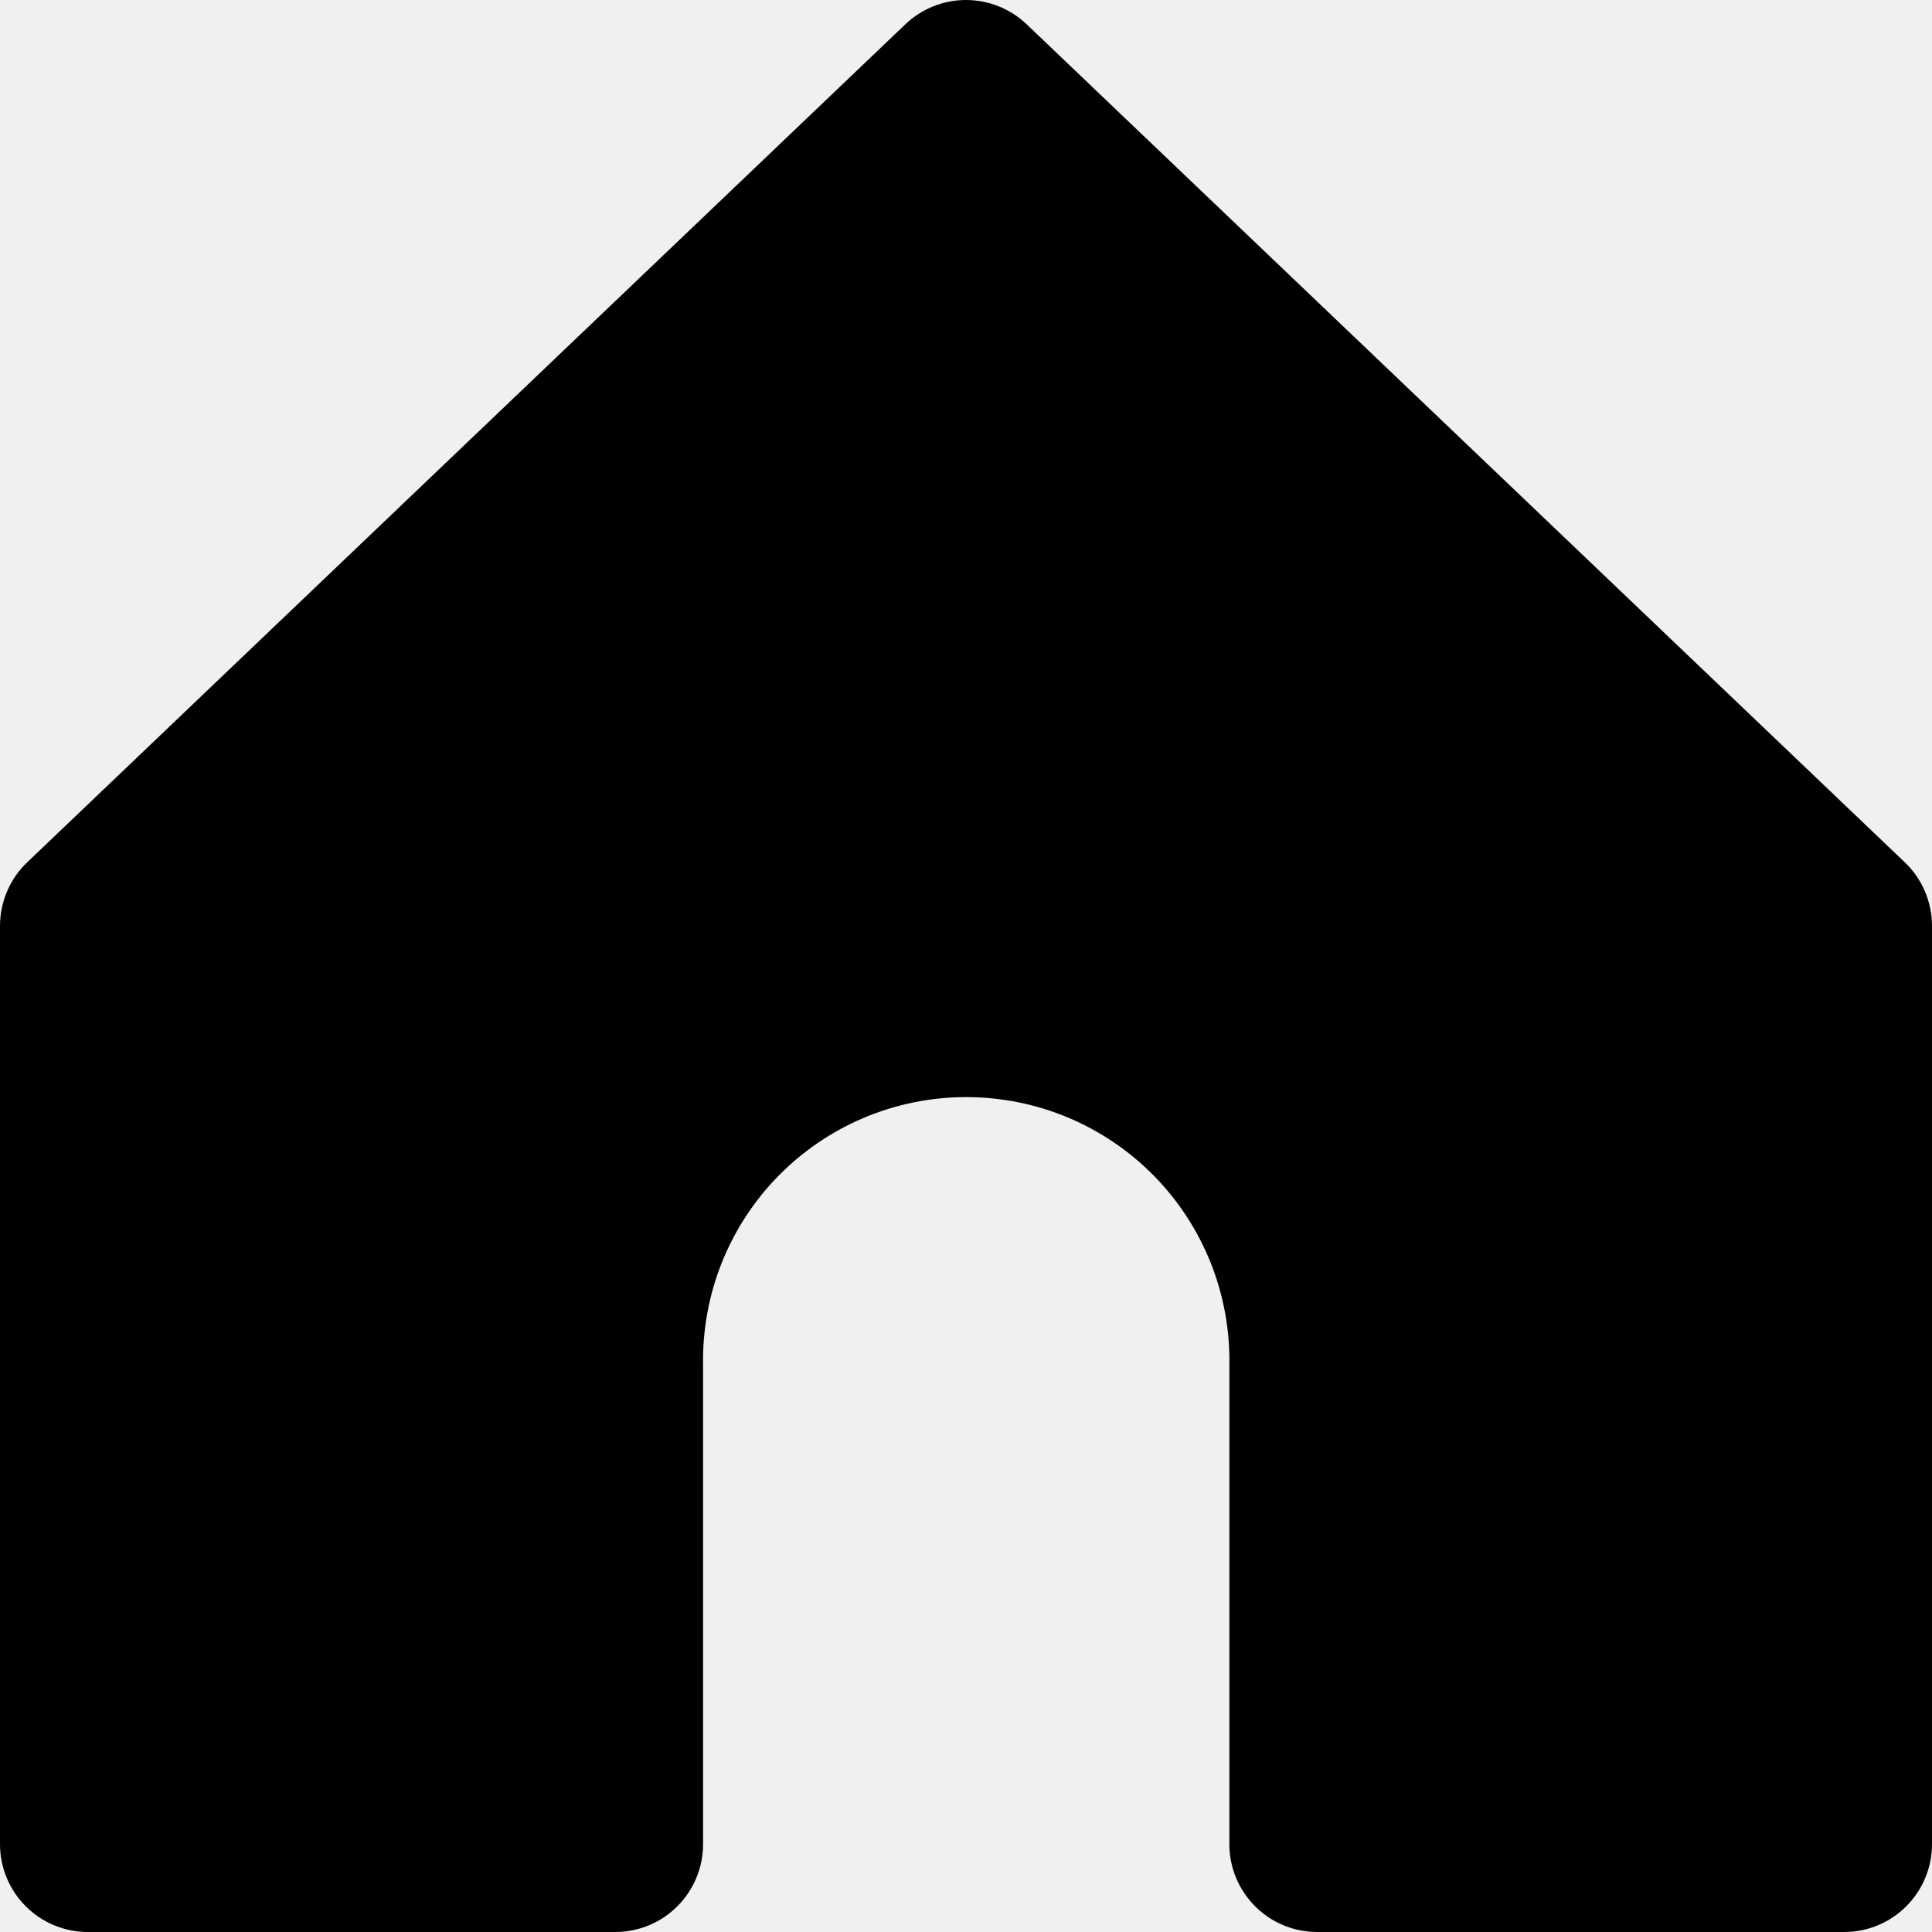
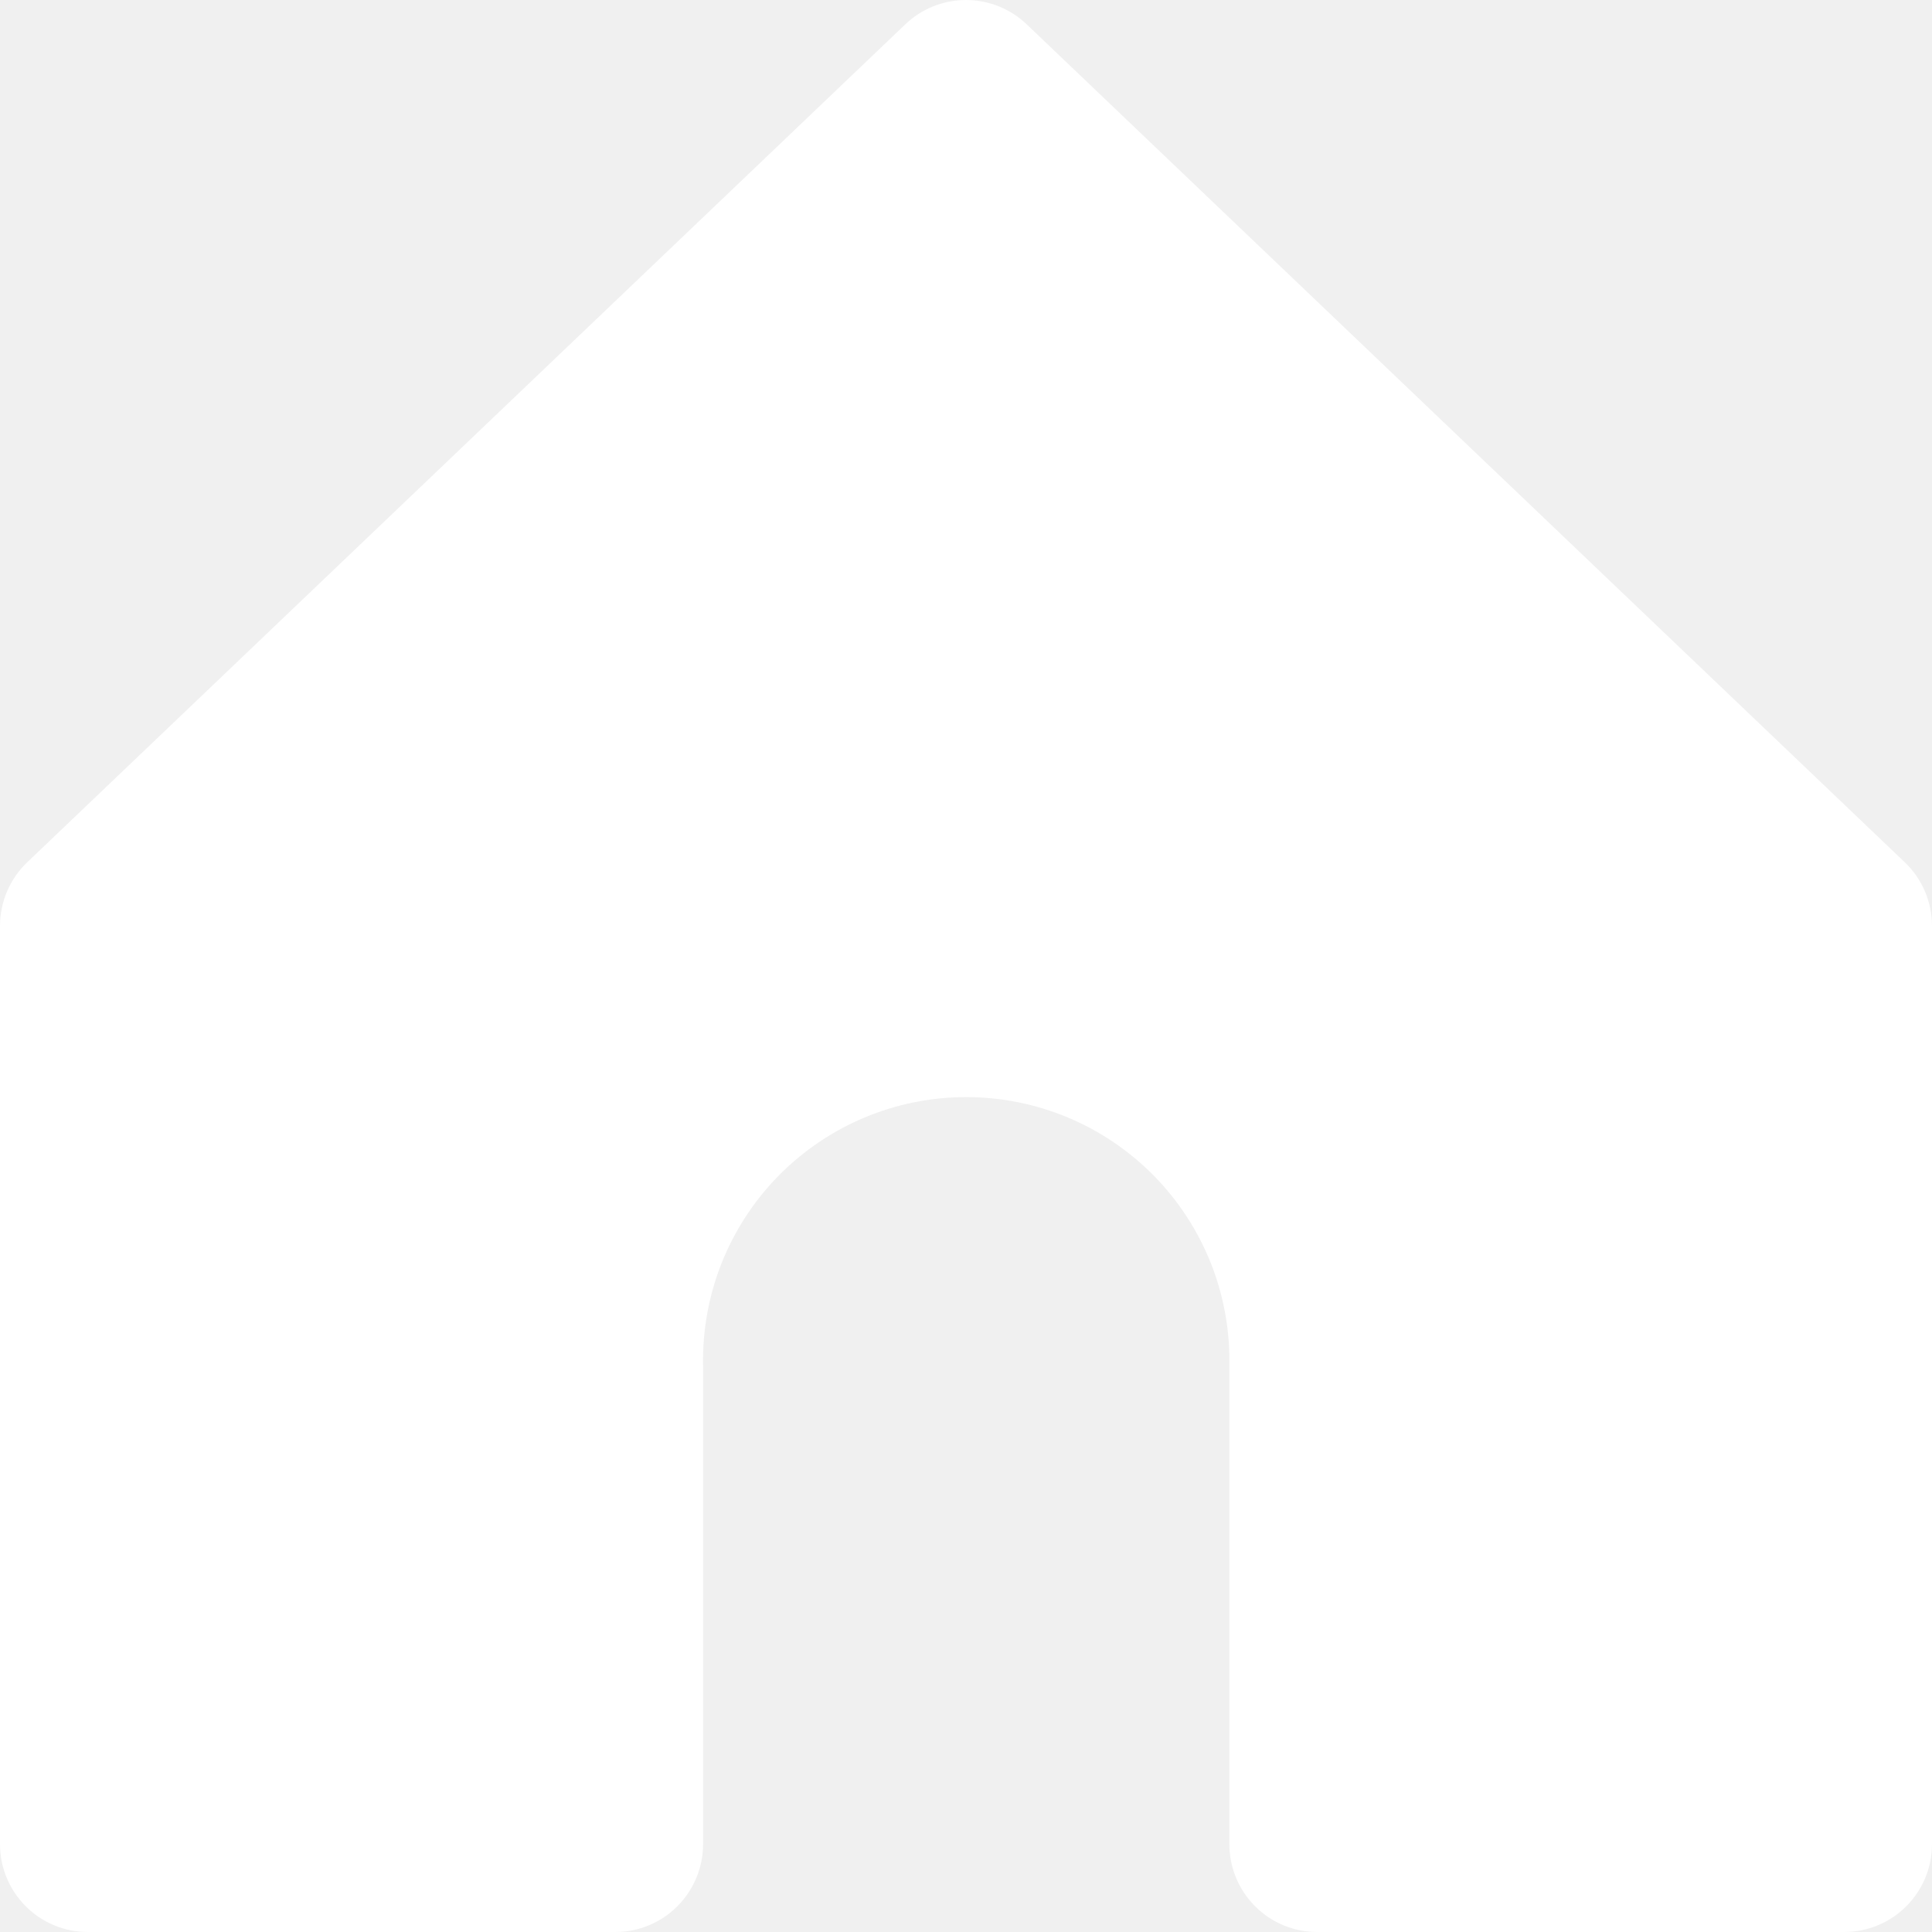
- <svg xmlns="http://www.w3.org/2000/svg" width="22" height="22" viewBox="0 0 22 22" fill="none">
-   <path d="M21 22H14.999C14.734 22 14.479 21.895 14.292 21.707C14.104 21.519 13.999 21.265 13.999 21V15.545C14.006 15.147 13.934 14.751 13.787 14.381C13.639 14.011 13.42 13.674 13.141 13.39C12.862 13.106 12.529 12.88 12.162 12.726C11.795 12.572 11.401 12.493 11.002 12.493C10.604 12.493 10.21 12.572 9.843 12.726C9.476 12.88 9.143 13.106 8.864 13.39C8.585 13.674 8.366 14.011 8.218 14.381C8.071 14.751 7.999 15.147 8.006 15.545V21C8.006 21.265 7.901 21.519 7.713 21.707C7.526 21.895 7.271 22 7.006 22H1C0.735 22 0.48 21.895 0.293 21.707C0.105 21.519 0 21.265 0 21V10.543C8.99233e-05 10.407 0.028 10.274 0.081 10.149C0.134 10.025 0.212 9.912 0.31 9.819L10.31 0.276C10.496 0.099 10.743 0 11 0C11.257 0 11.504 0.099 11.69 0.276L21.69 9.819C21.788 9.912 21.866 10.025 21.919 10.149C21.972 10.274 22 10.407 22 10.543V21C22 21.265 21.895 21.519 21.707 21.707C21.52 21.895 21.265 22 21 22Z" fill="black" />
+ <svg xmlns="http://www.w3.org/2000/svg" width="22" height="22" viewBox="0 0 22 22" fill="#fff">
+   <path d="M21 22H14.999C14.734 22 14.479 21.895 14.292 21.707C14.104 21.519 13.999 21.265 13.999 21V15.545C14.006 15.147 13.934 14.751 13.787 14.381C13.639 14.011 13.42 13.674 13.141 13.39C12.862 13.106 12.529 12.88 12.162 12.726C11.795 12.572 11.401 12.493 11.002 12.493C10.604 12.493 10.21 12.572 9.843 12.726C9.476 12.88 9.143 13.106 8.864 13.39C8.585 13.674 8.366 14.011 8.218 14.381C8.071 14.751 7.999 15.147 8.006 15.545V21C8.006 21.265 7.901 21.519 7.713 21.707C7.526 21.895 7.271 22 7.006 22H1C0.735 22 0.48 21.895 0.293 21.707C0.105 21.519 0 21.265 0 21V10.543C8.99233e-05 10.407 0.028 10.274 0.081 10.149C0.134 10.025 0.212 9.912 0.31 9.819L10.31 0.276C10.496 0.099 10.743 0 11 0C11.257 0 11.504 0.099 11.69 0.276L21.69 9.819C21.788 9.912 21.866 10.025 21.919 10.149C21.972 10.274 22 10.407 22 10.543V21C22 21.265 21.895 21.519 21.707 21.707C21.52 21.895 21.265 22 21 22Z" />
</svg>
